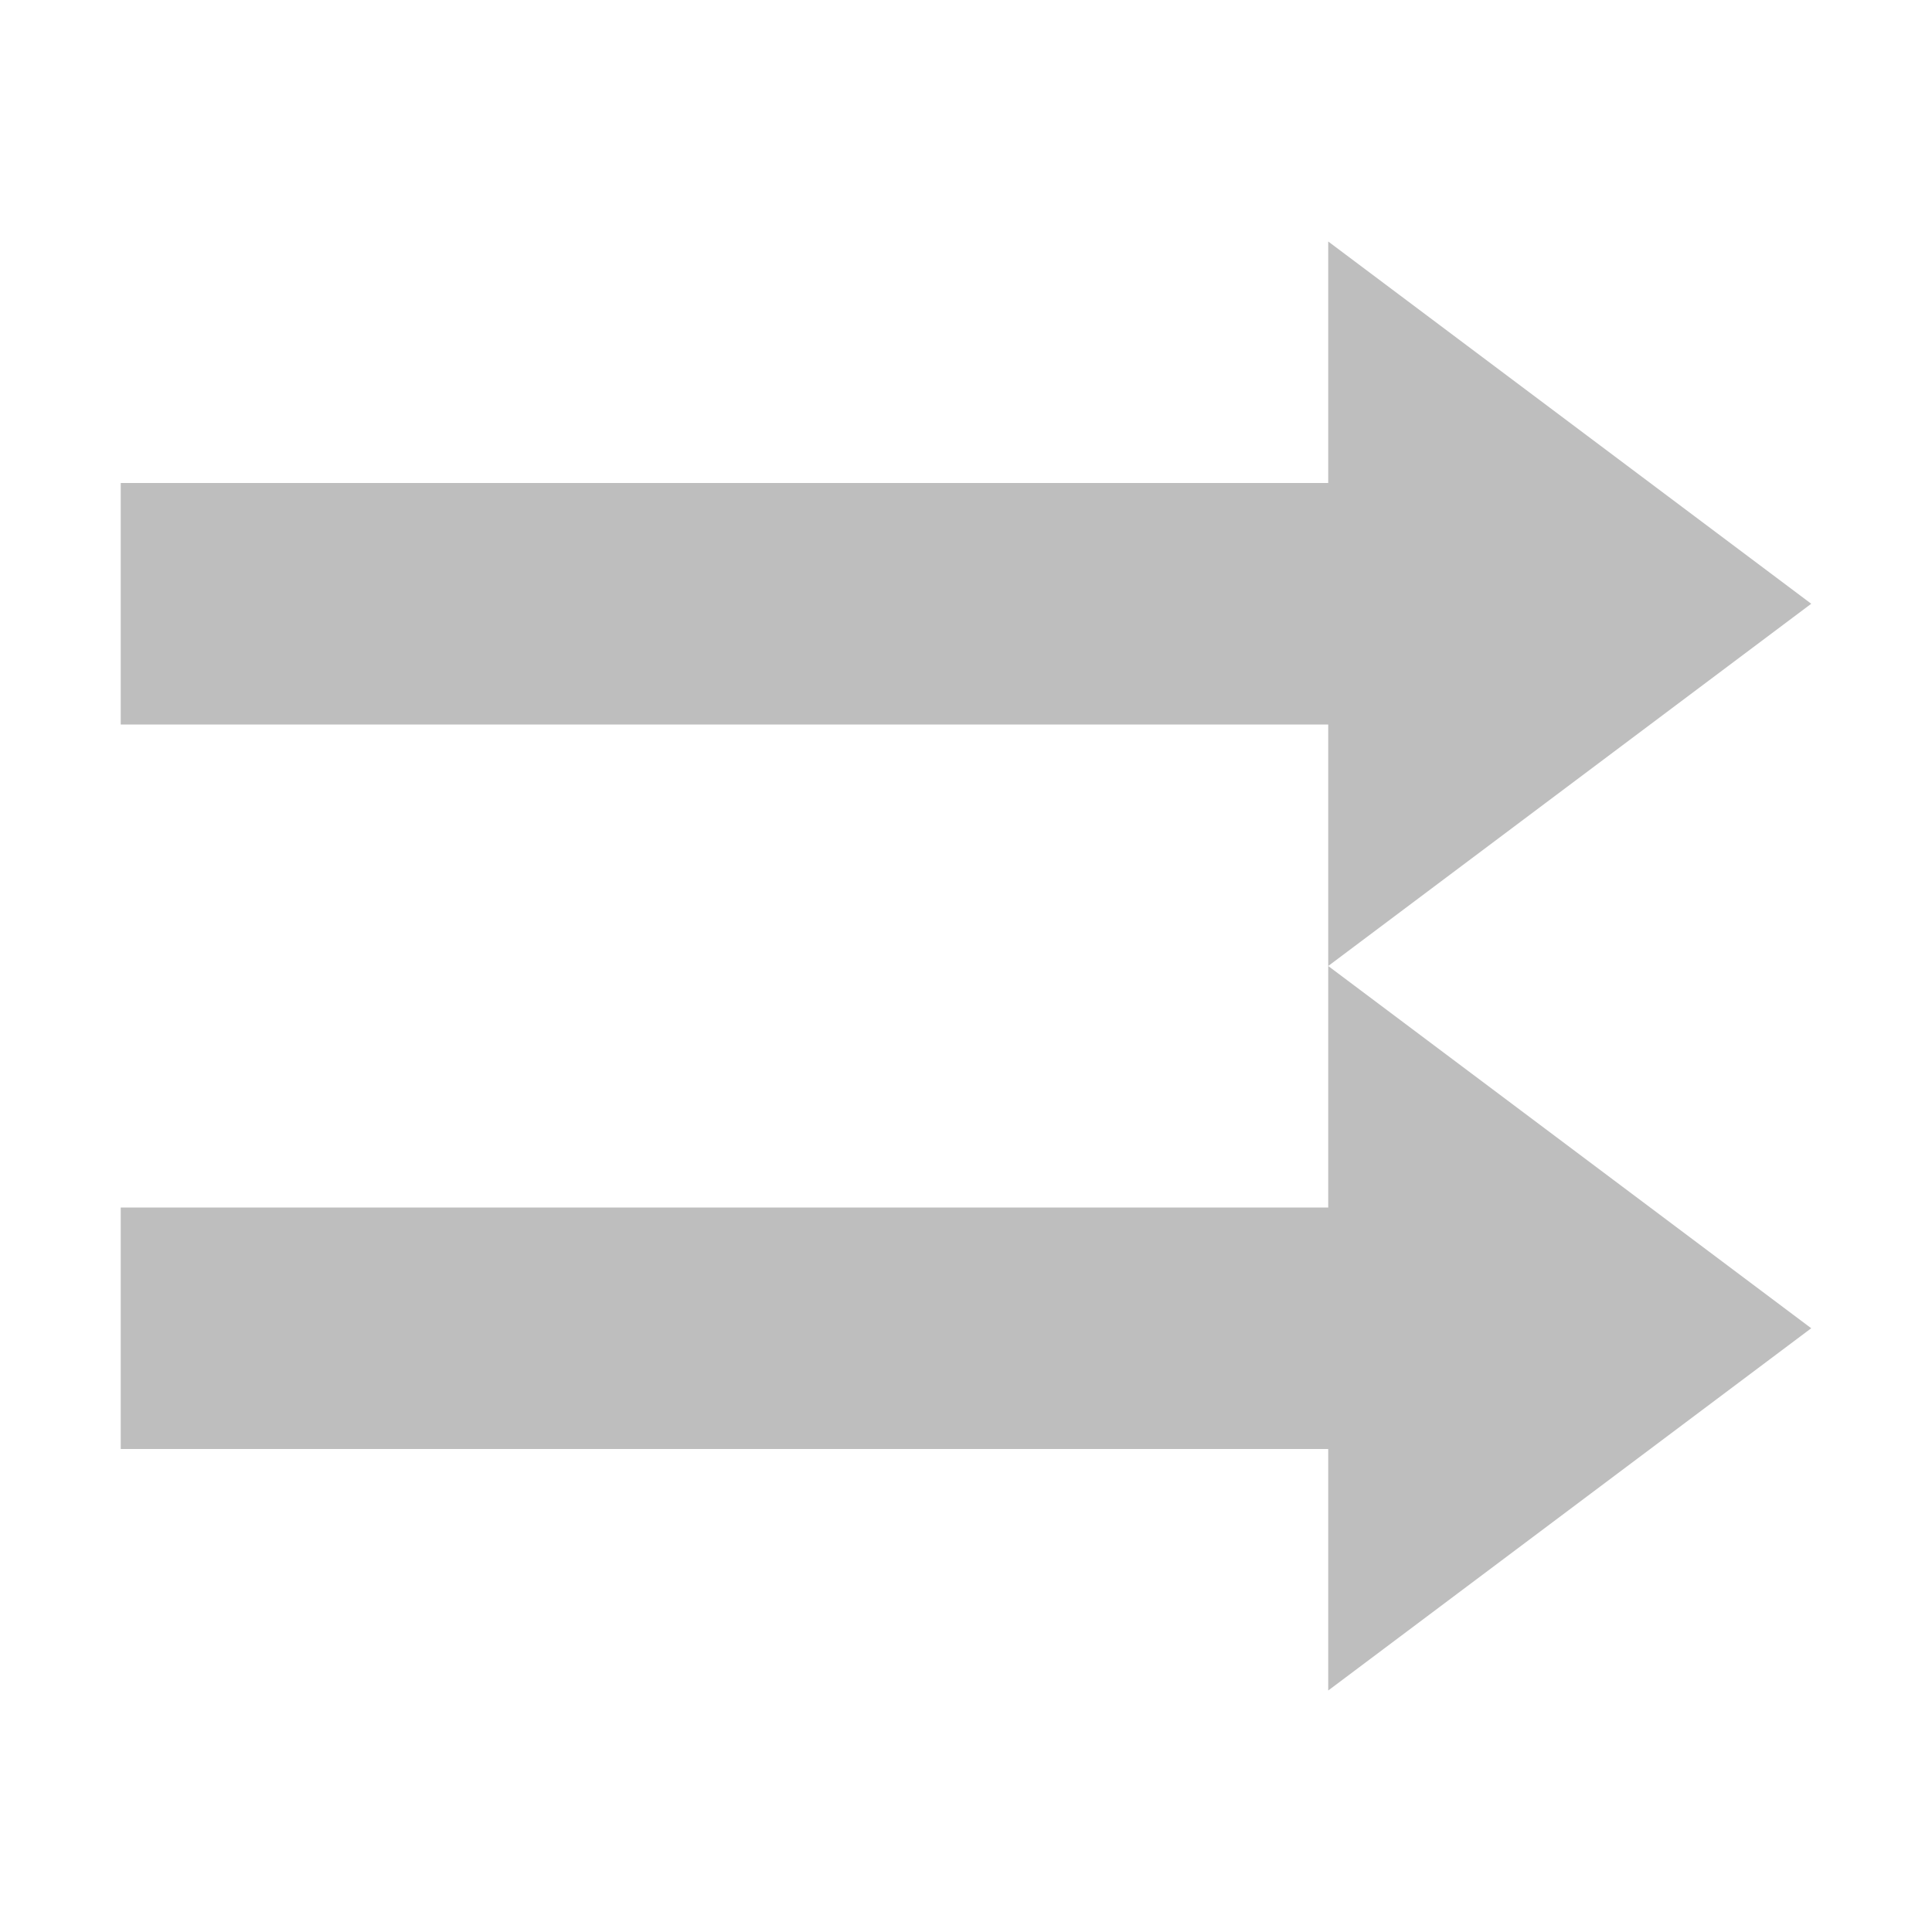
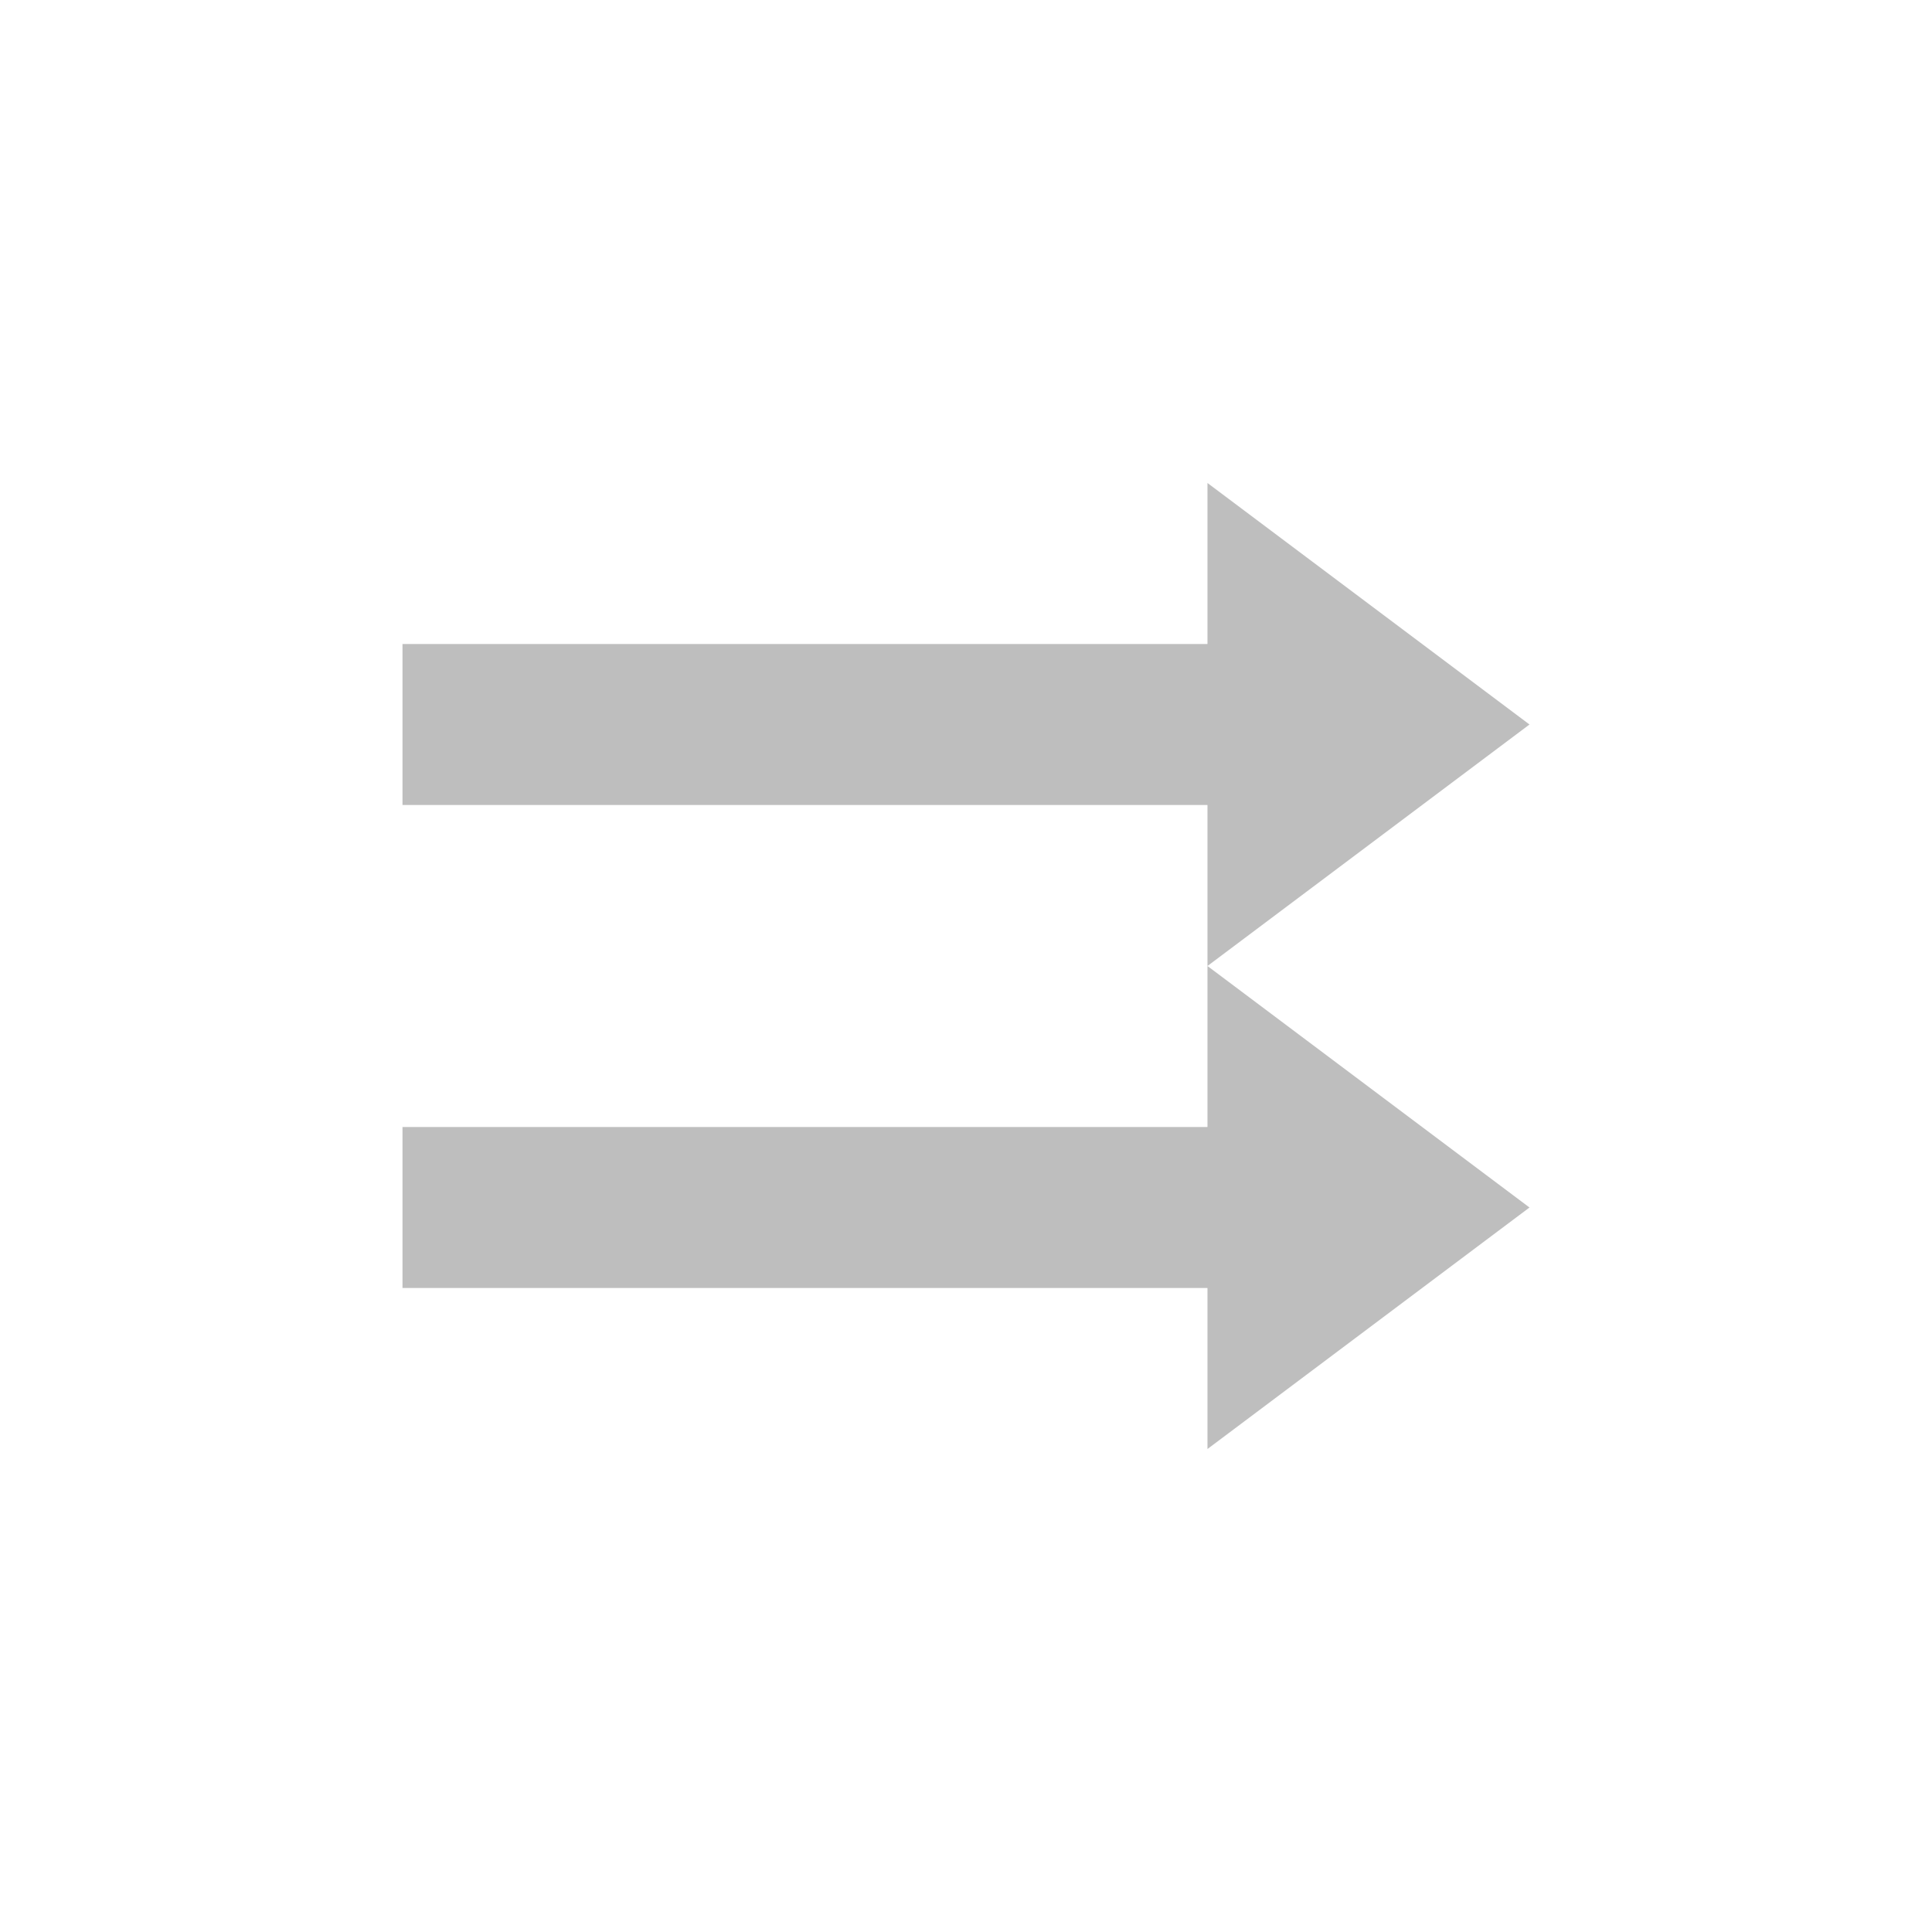
- <svg xmlns="http://www.w3.org/2000/svg" height="16" id="svg7384" version="1.1" width="16">
+ <svg xmlns="http://www.w3.org/2000/svg" height="24" id="svg7384" version="1.1" width="24">
  <defs id="defs7386" />
-   <g id="layer9" label="status" style="display:inline" transform="translate(-333.0002,482)">
-     <path d="m 344,-474 0,2 -10,0 0,2 10,0 0,2 4,-3 z m 0,-6 0,2 -10,0 0,2 10,0 0,2 4,-3 z" id="rect3815-3-5" style="color:#bebebe;fill:#bebebe;fill-opacity:1;fill-rule:nonzero;stroke:none;stroke-width:1;marker:none;visibility:visible;display:inline;overflow:visible;enable-background:accumulate" />
+   <g id="layer9" label="status" style="display:inline" transform="translate(-329.0002,486)">
+     <path d="m 344,-474 0,2 -10,0 0,2 10,0 0,2 4,-3 z m 0,-6 0,2 -10,0 0,2 10,0 0,2 4,-3 z" id="rect3815-3-5" style="color:#bebebe;display:inline;overflow:visible;visibility:visible;fill:#bebebe;fill-opacity:1;fill-rule:nonzero;stroke:none;stroke-width:1;marker:none;enable-background:accumulate" />
  </g>
-   <g id="layer10" style="display:inline" transform="translate(-333.0002,482)" />
-   <g id="layer13" style="display:inline" transform="translate(-333.0002,482)" />
-   <g id="layer14" transform="translate(-333.0002,482)" />
-   <g id="layer15" style="display:inline" transform="translate(-333.0002,482)" />
-   <g id="g71291" style="display:inline" transform="translate(-333.0002,482)" />
-   <g id="g4953" style="display:inline" transform="translate(-333.0002,482)" />
-   <g id="layer12" style="display:inline" transform="translate(-333.0002,482)" />
+   <g id="layer10" style="display:inline" transform="translate(-333.0002,490)" />
+   <g id="layer13" style="display:inline" transform="translate(-333.0002,490)" />
+   <g id="layer14" transform="translate(-333.0002,490)" />
+   <g id="layer15" style="display:inline" transform="translate(-333.0002,490)" />
+   <g id="g71291" style="display:inline" transform="translate(-333.0002,490)" />
+   <g id="g4953" style="display:inline" transform="translate(-333.0002,490)" />
+   <g id="layer12" style="display:inline" transform="translate(-333.0002,490)" />
</svg>
